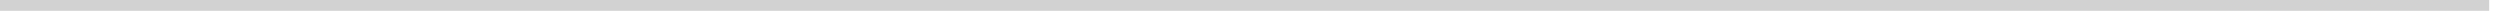
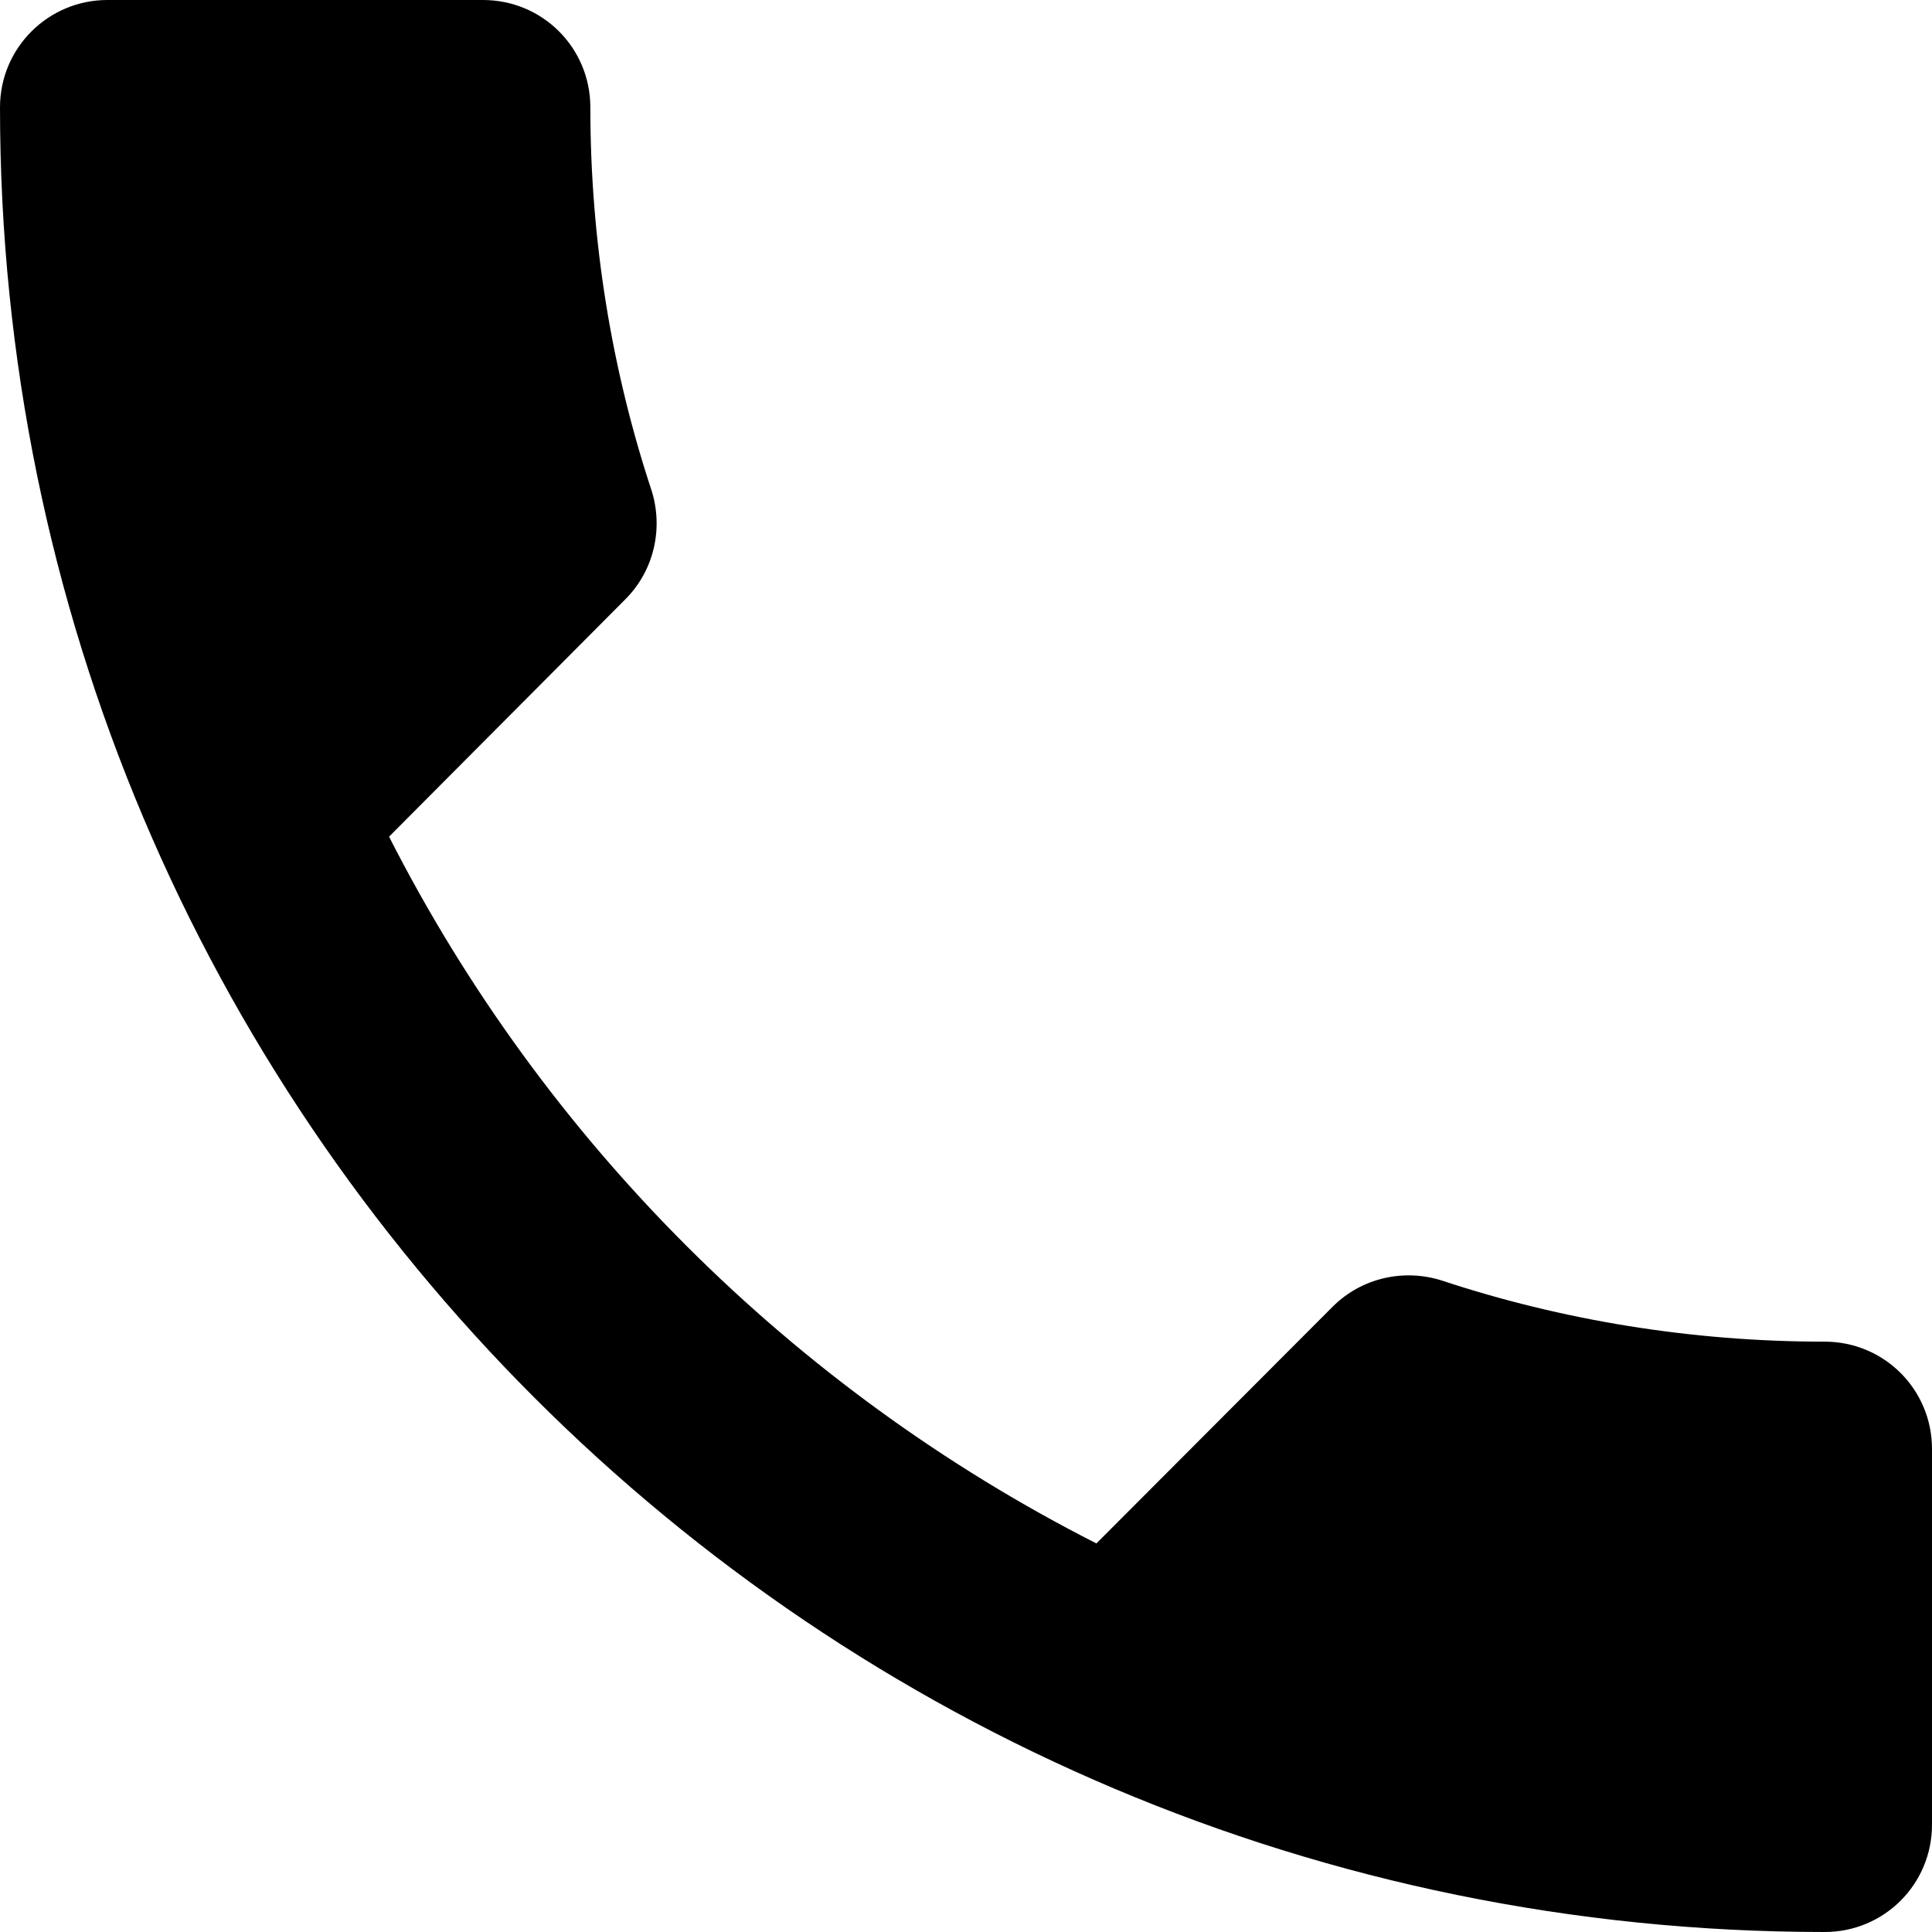
- <svg xmlns="http://www.w3.org/2000/svg" version="1.1" width="231px" height="2px">
-   <g transform="matrix(1 0 0 1 -58 -186 )">
-     <path d="M 58 186.5  L 288 186.5  " stroke-width="1" stroke="#d2d2d2" fill="none" />
+ <svg xmlns="http://www.w3.org/2000/svg" version="1.1" width="16px" height="16px">
+   <g transform="matrix(1 0 0 1 -31 -144 )">
+     <path d="M 5.178 4.964  L 3.222 6.929  C 4.502 9.444  6.56 11.502  9.08 12.782  L 11.036 10.822  C 11.28 10.578  11.631 10.507  11.938 10.604  C 12.933 10.933  14.004 11.111  15.111 11.111  C 15.604 11.111  16 11.507  16 12  L 16 15.111  C 16 15.604  15.604 16  15.111 16  C 6.764 16  0 9.236  0 0.889  C 0 0.396  0.4 0  0.889 0  L 4 0  C 4.493 0  4.889 0.396  4.889 0.889  C 4.889 1.996  5.067 3.067  5.396 4.062  C 5.493 4.369  5.422 4.72  5.178 4.964  Z " fill-rule="nonzero" fill="#000000" stroke="none" transform="matrix(1 0 0 1 31 144 )" />
  </g>
</svg>
